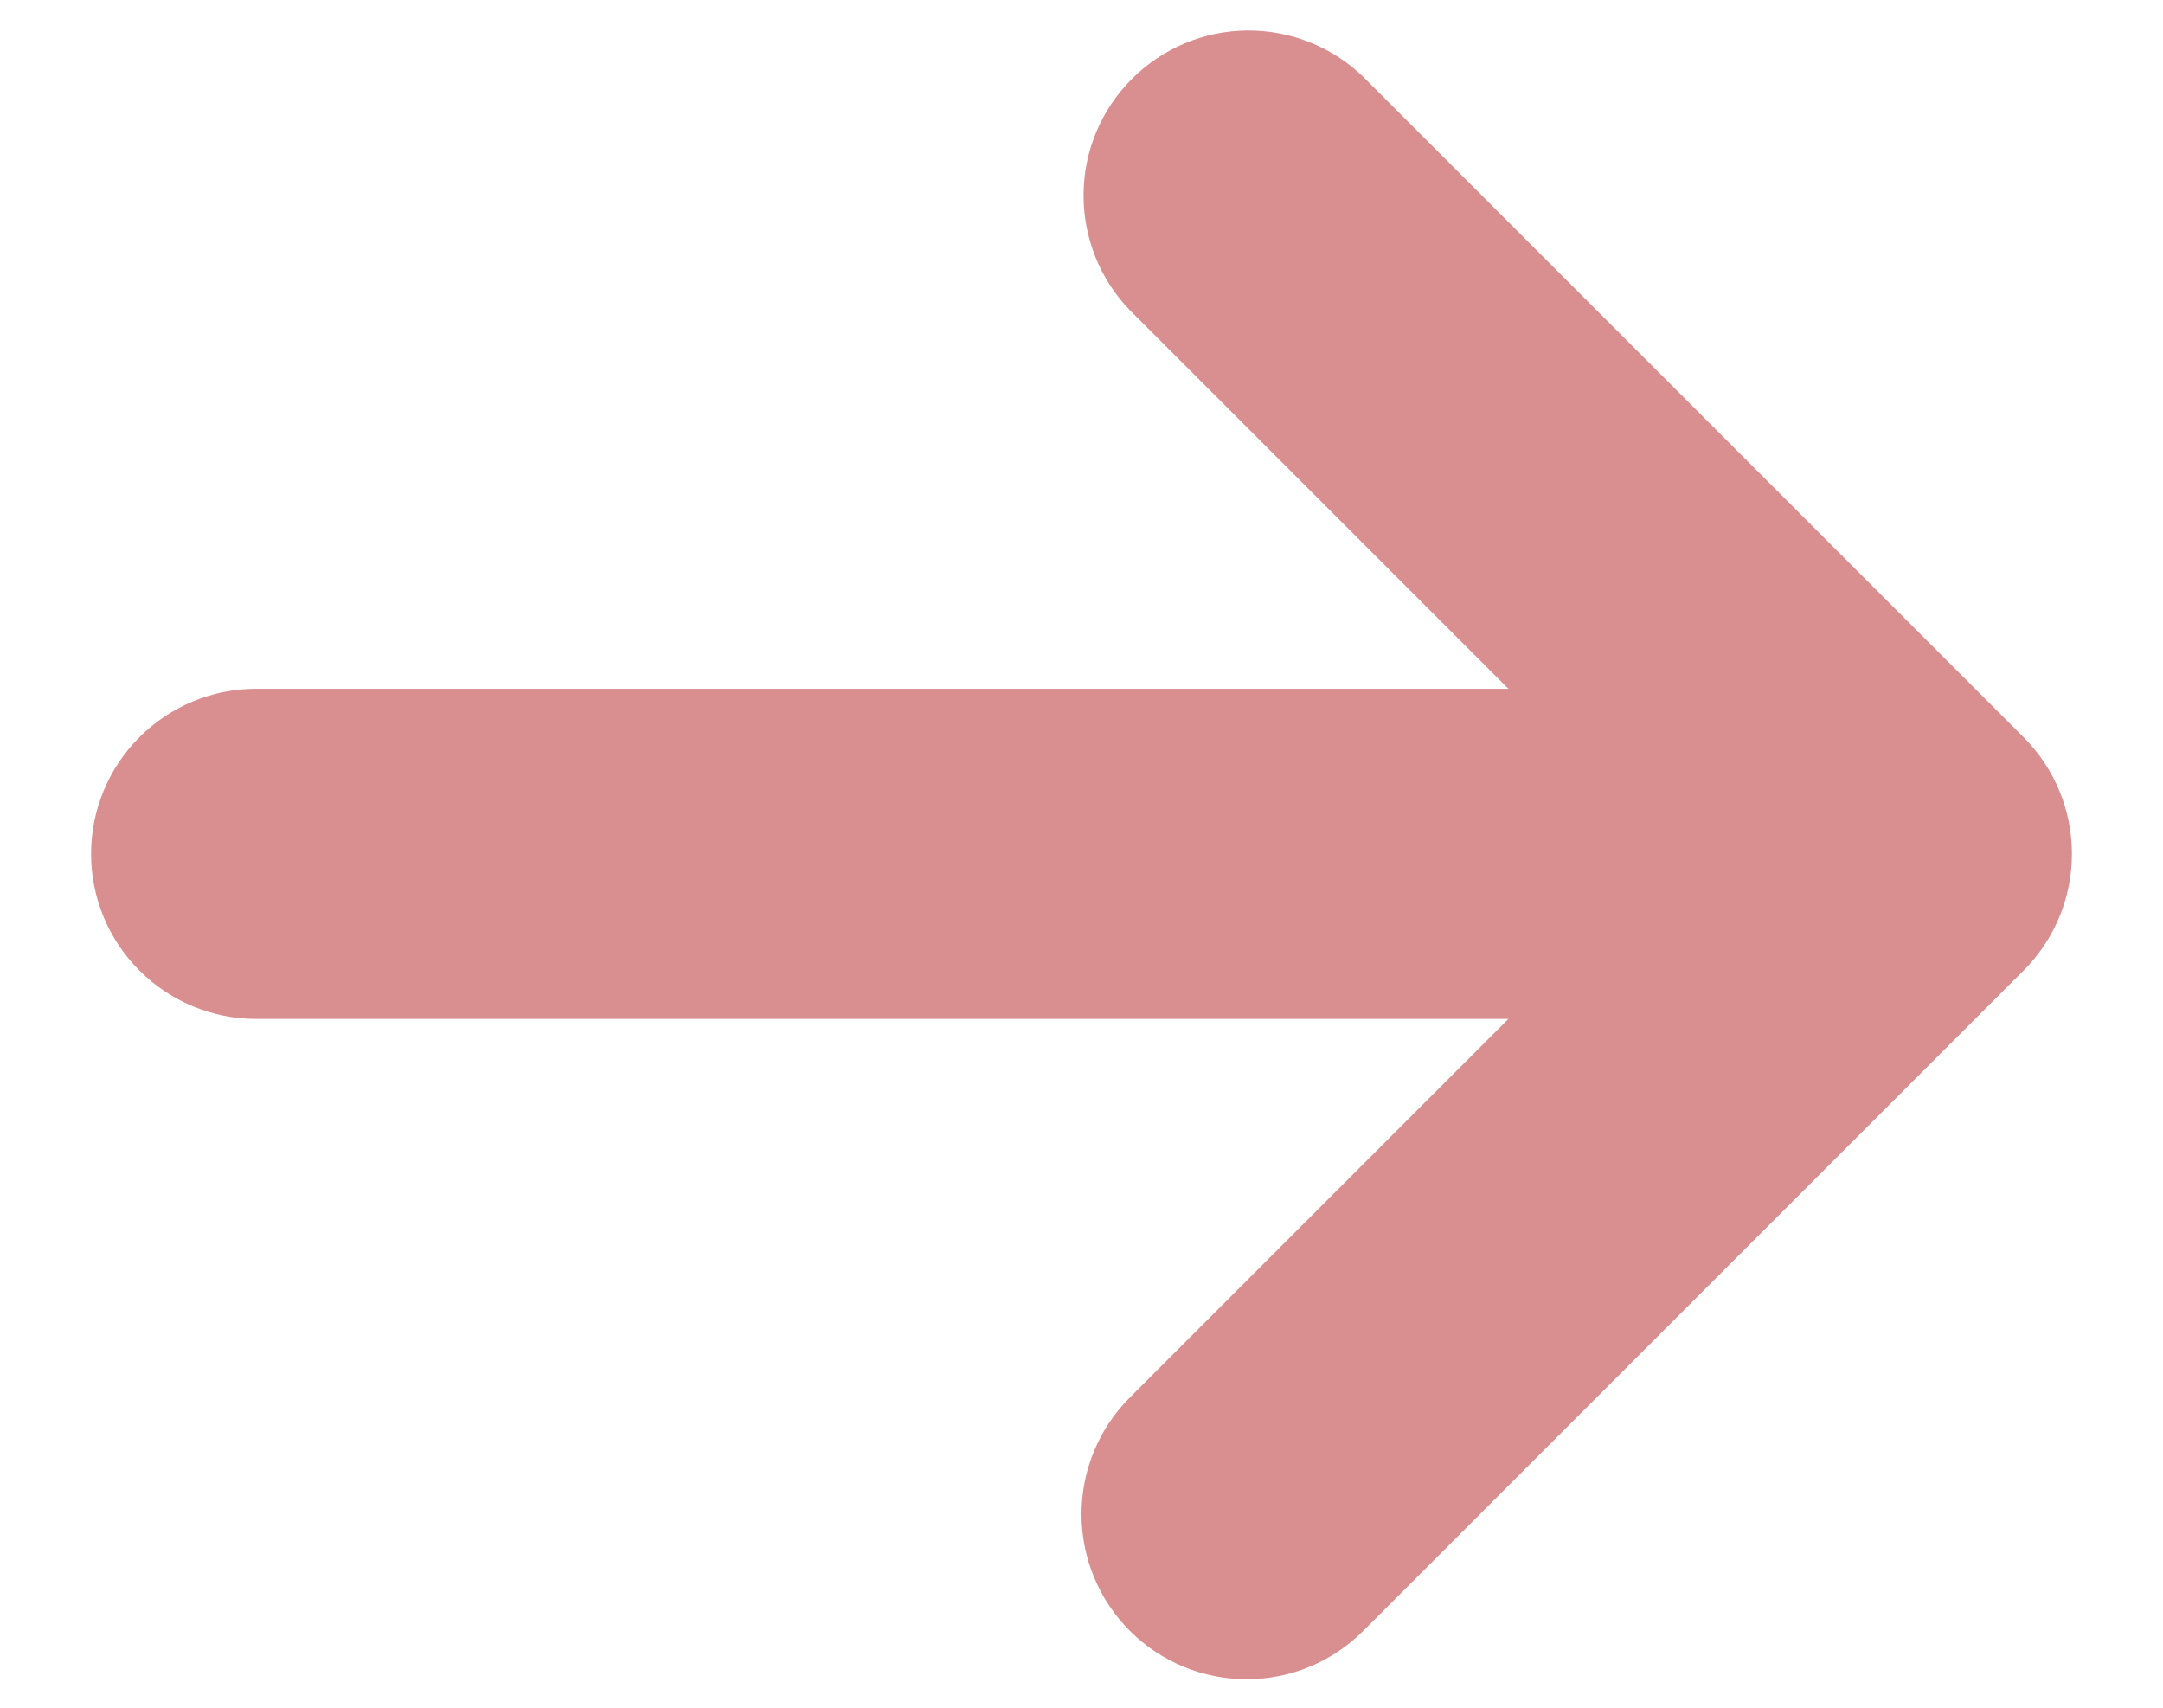
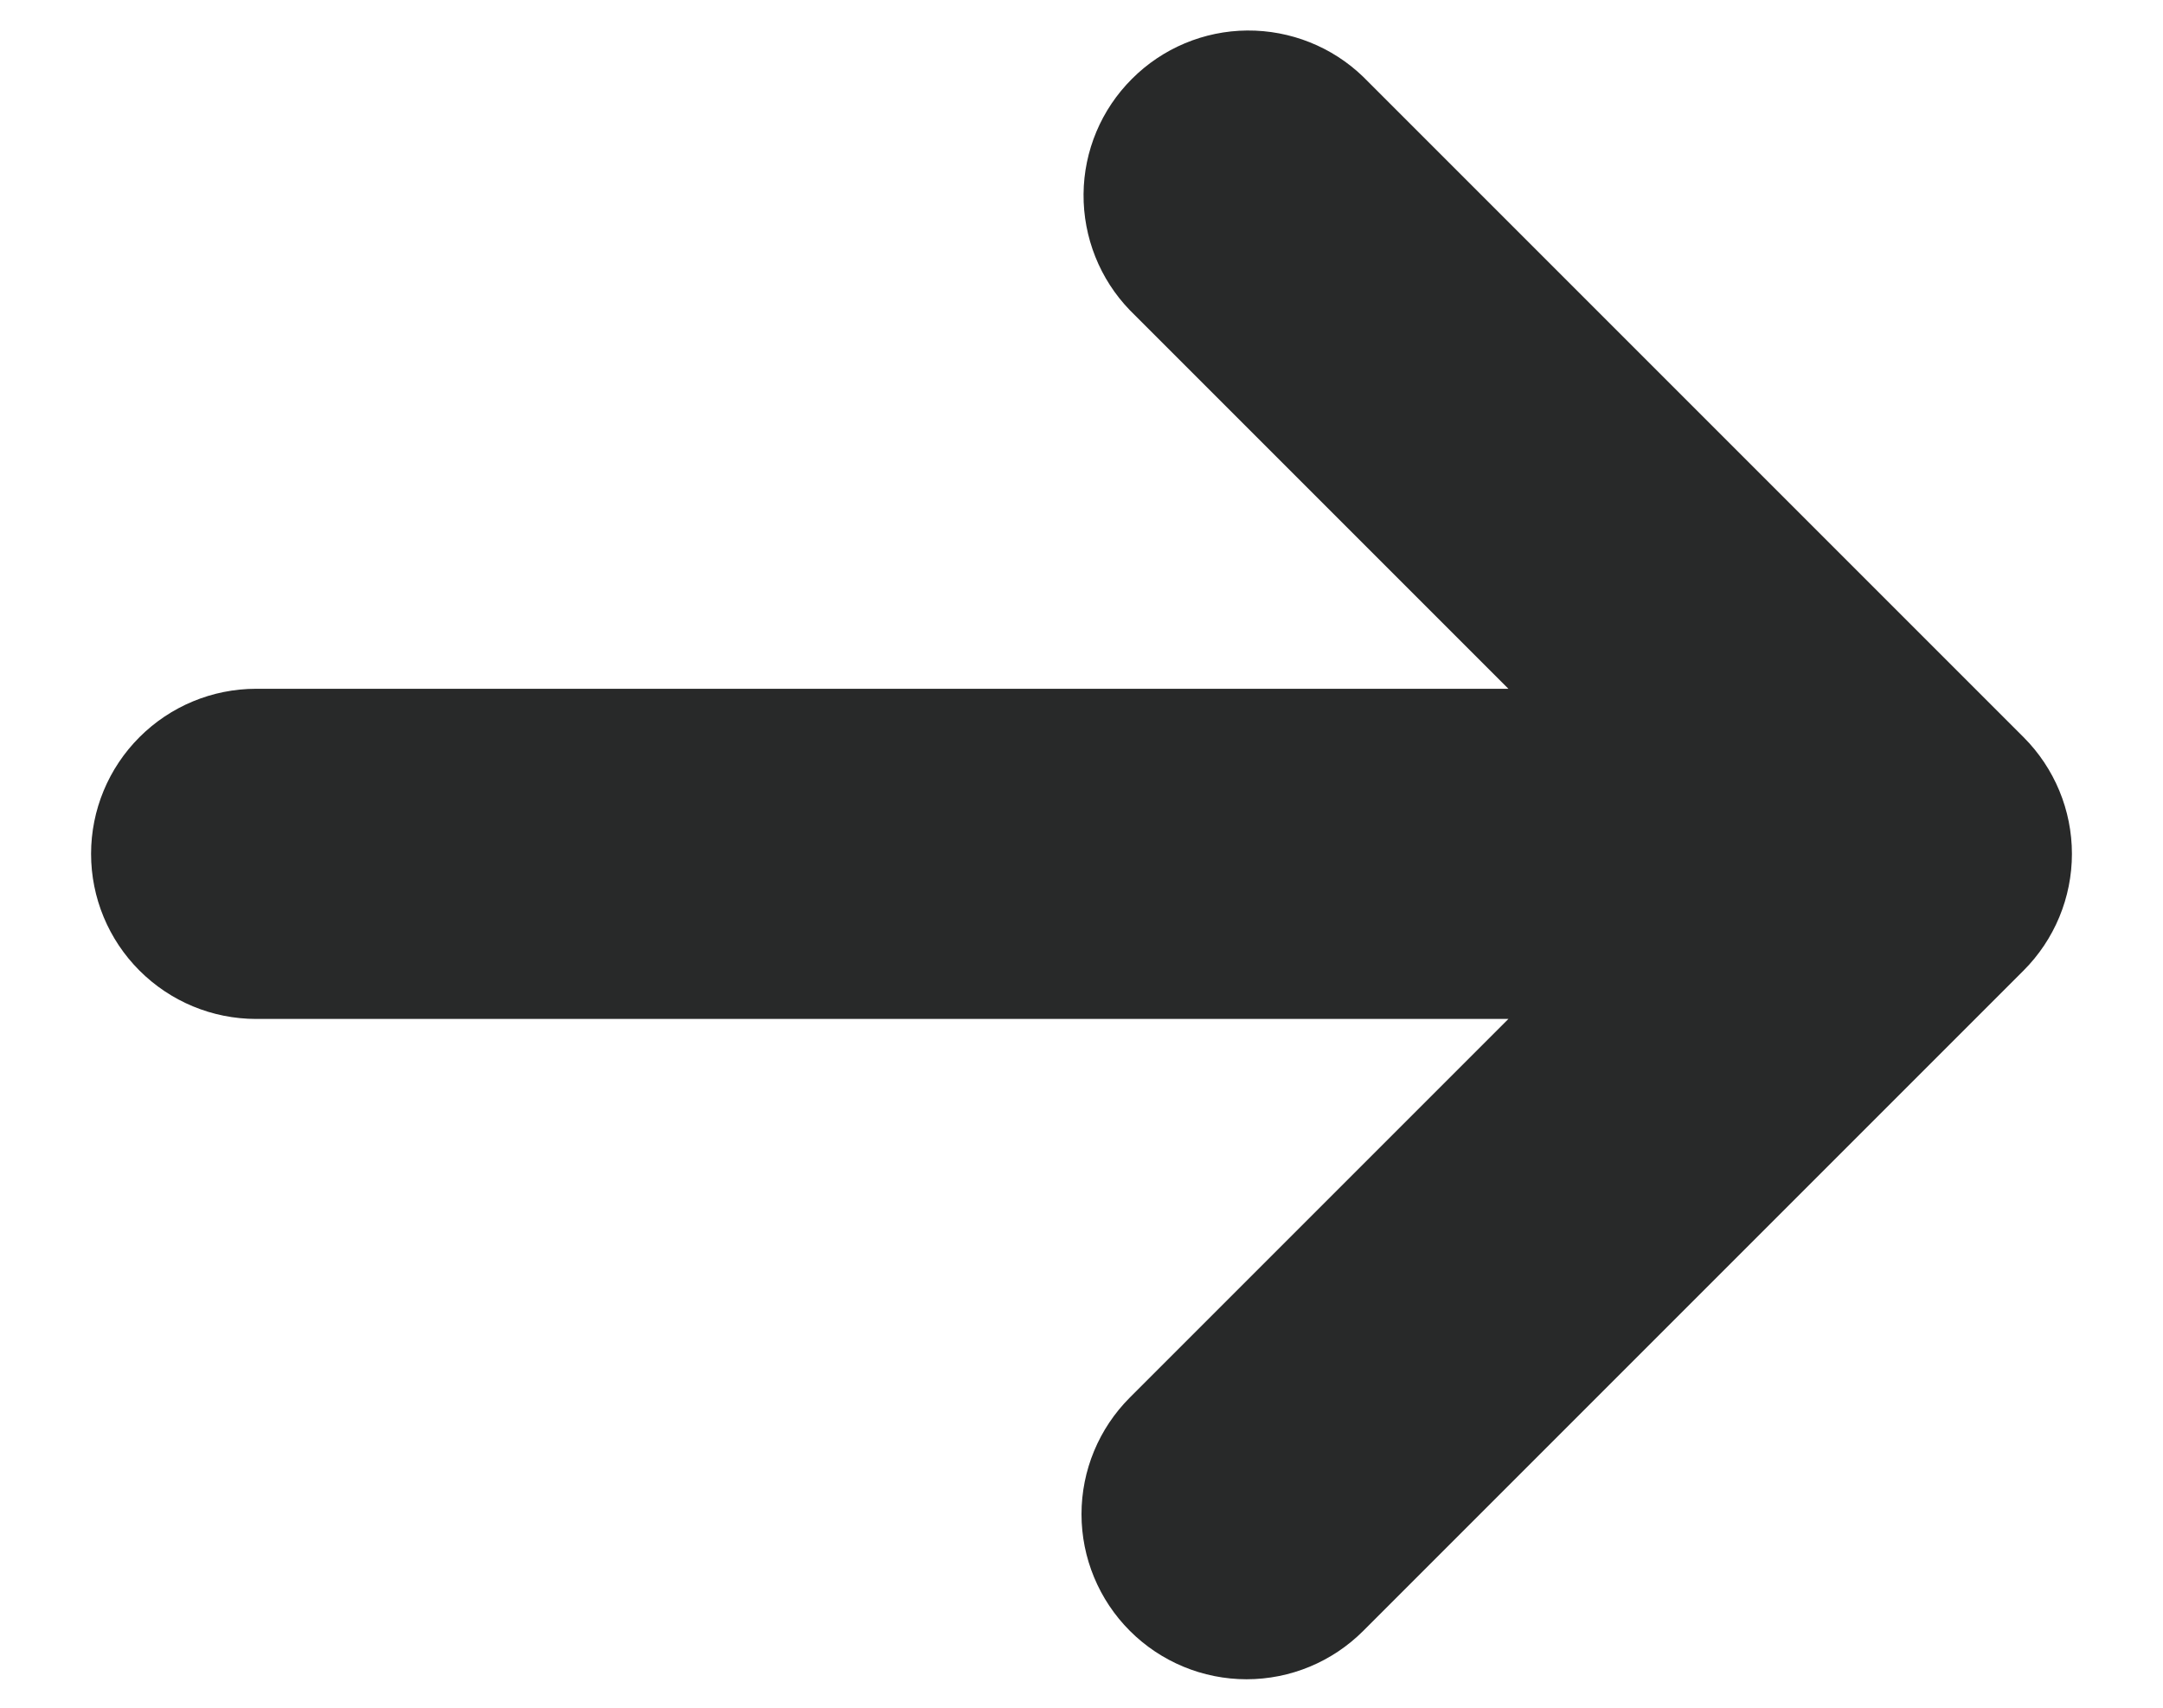
<svg xmlns="http://www.w3.org/2000/svg" width="19" height="15" viewBox="0 0 19 15" fill="none">
-   <path fill-rule="evenodd" clip-rule="evenodd" d="M9.925 14.325C10.197 14.597 10.566 14.75 10.95 14.75C11.335 14.75 11.703 14.597 11.975 14.325L17.775 8.525C18.047 8.253 18.2 7.884 18.2 7.5C18.2 7.116 18.047 6.747 17.775 6.475L11.975 0.675C11.702 0.411 11.335 0.265 10.955 0.268C10.575 0.271 10.211 0.424 9.943 0.693C9.674 0.961 9.521 1.325 9.518 1.705C9.515 2.085 9.661 2.452 9.925 2.725L13.25 6.05H2.25C1.865 6.05 1.497 6.203 1.225 6.475C0.953 6.747 0.8 7.115 0.8 7.5C0.8 7.885 0.953 8.253 1.225 8.525C1.497 8.797 1.865 8.95 2.25 8.95H13.25L9.925 12.275C9.653 12.547 9.5 12.915 9.5 13.3C9.5 13.684 9.653 14.053 9.925 14.325Z" fill="#BD393A91" />
+   <path fill-rule="evenodd" clip-rule="evenodd" d="M9.925 14.325C10.197 14.597 10.566 14.75 10.95 14.75C11.335 14.75 11.703 14.597 11.975 14.325L17.775 8.525C18.047 8.253 18.2 7.884 18.2 7.5C18.2 7.116 18.047 6.747 17.775 6.475L11.975 0.675C11.702 0.411 11.335 0.265 10.955 0.268C10.575 0.271 10.211 0.424 9.943 0.693C9.674 0.961 9.521 1.325 9.518 1.705C9.515 2.085 9.661 2.452 9.925 2.725L13.25 6.05H2.25C1.865 6.05 1.497 6.203 1.225 6.475C0.953 6.747 0.8 7.115 0.8 7.5C0.8 7.885 0.953 8.253 1.225 8.525C1.497 8.797 1.865 8.95 2.25 8.95H13.25L9.925 12.275C9.653 12.547 9.5 12.915 9.5 13.3C9.5 13.684 9.653 14.053 9.925 14.325Z" fill="#282929" />
</svg>
